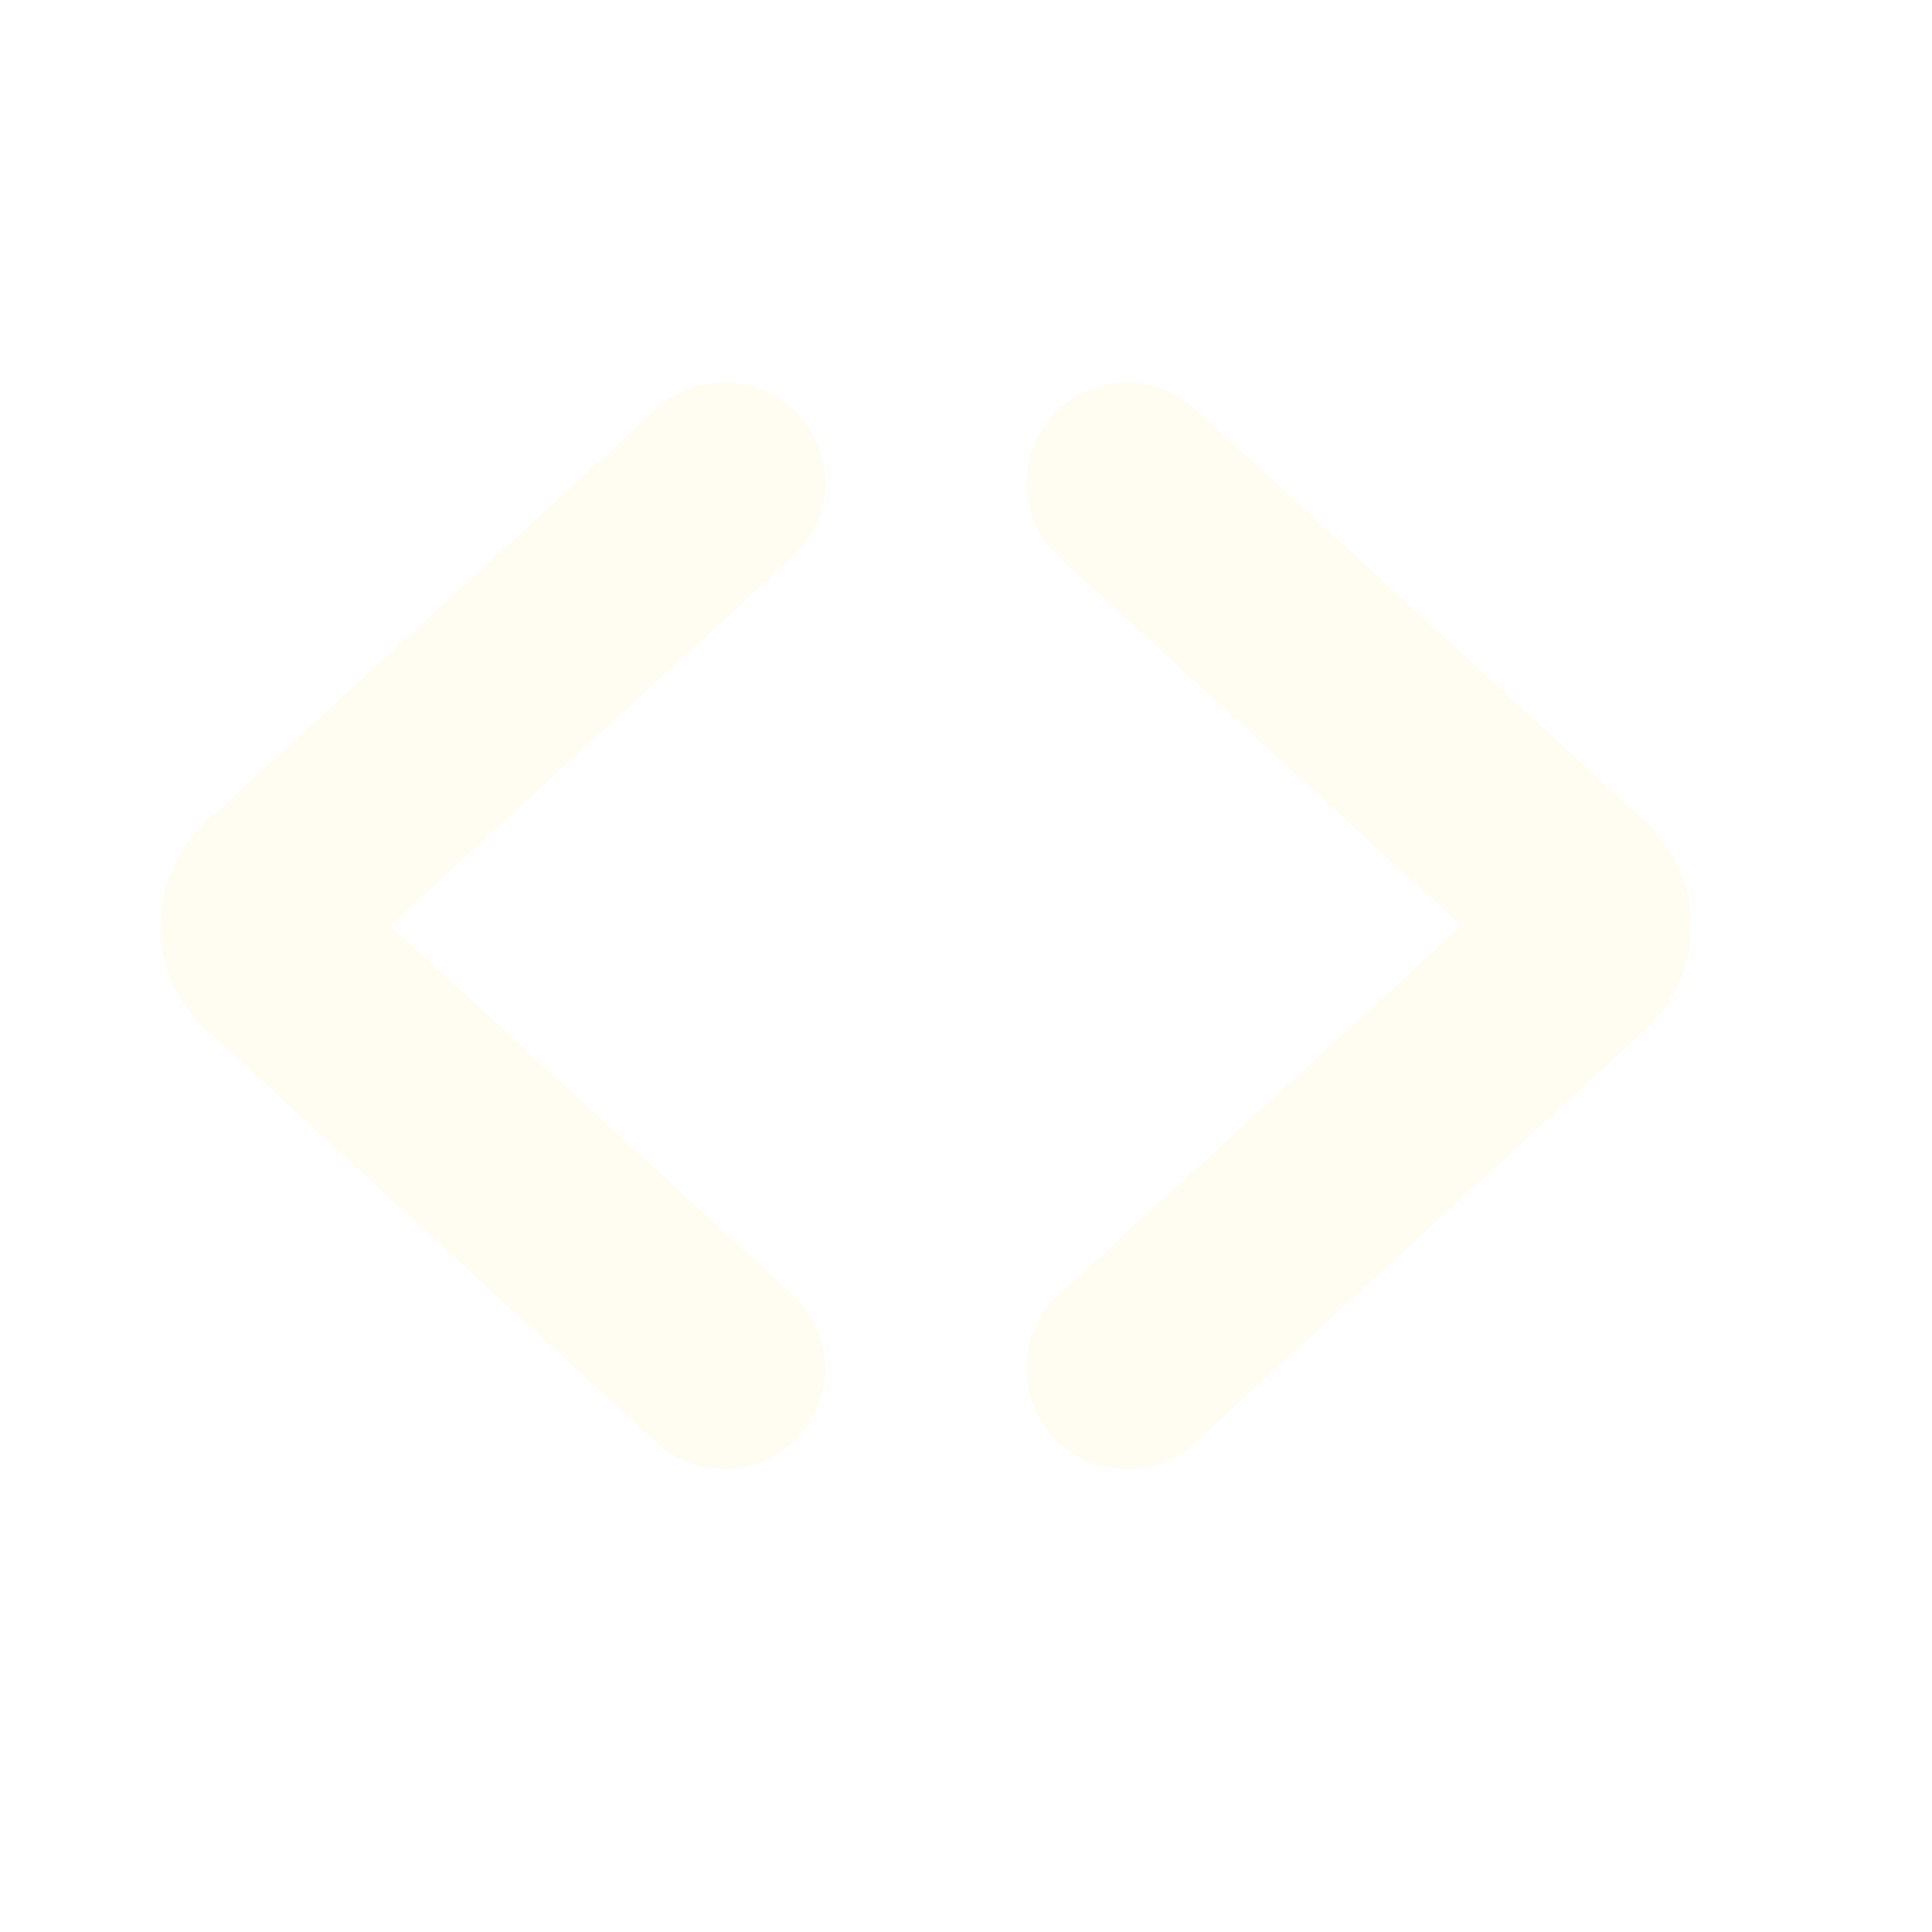
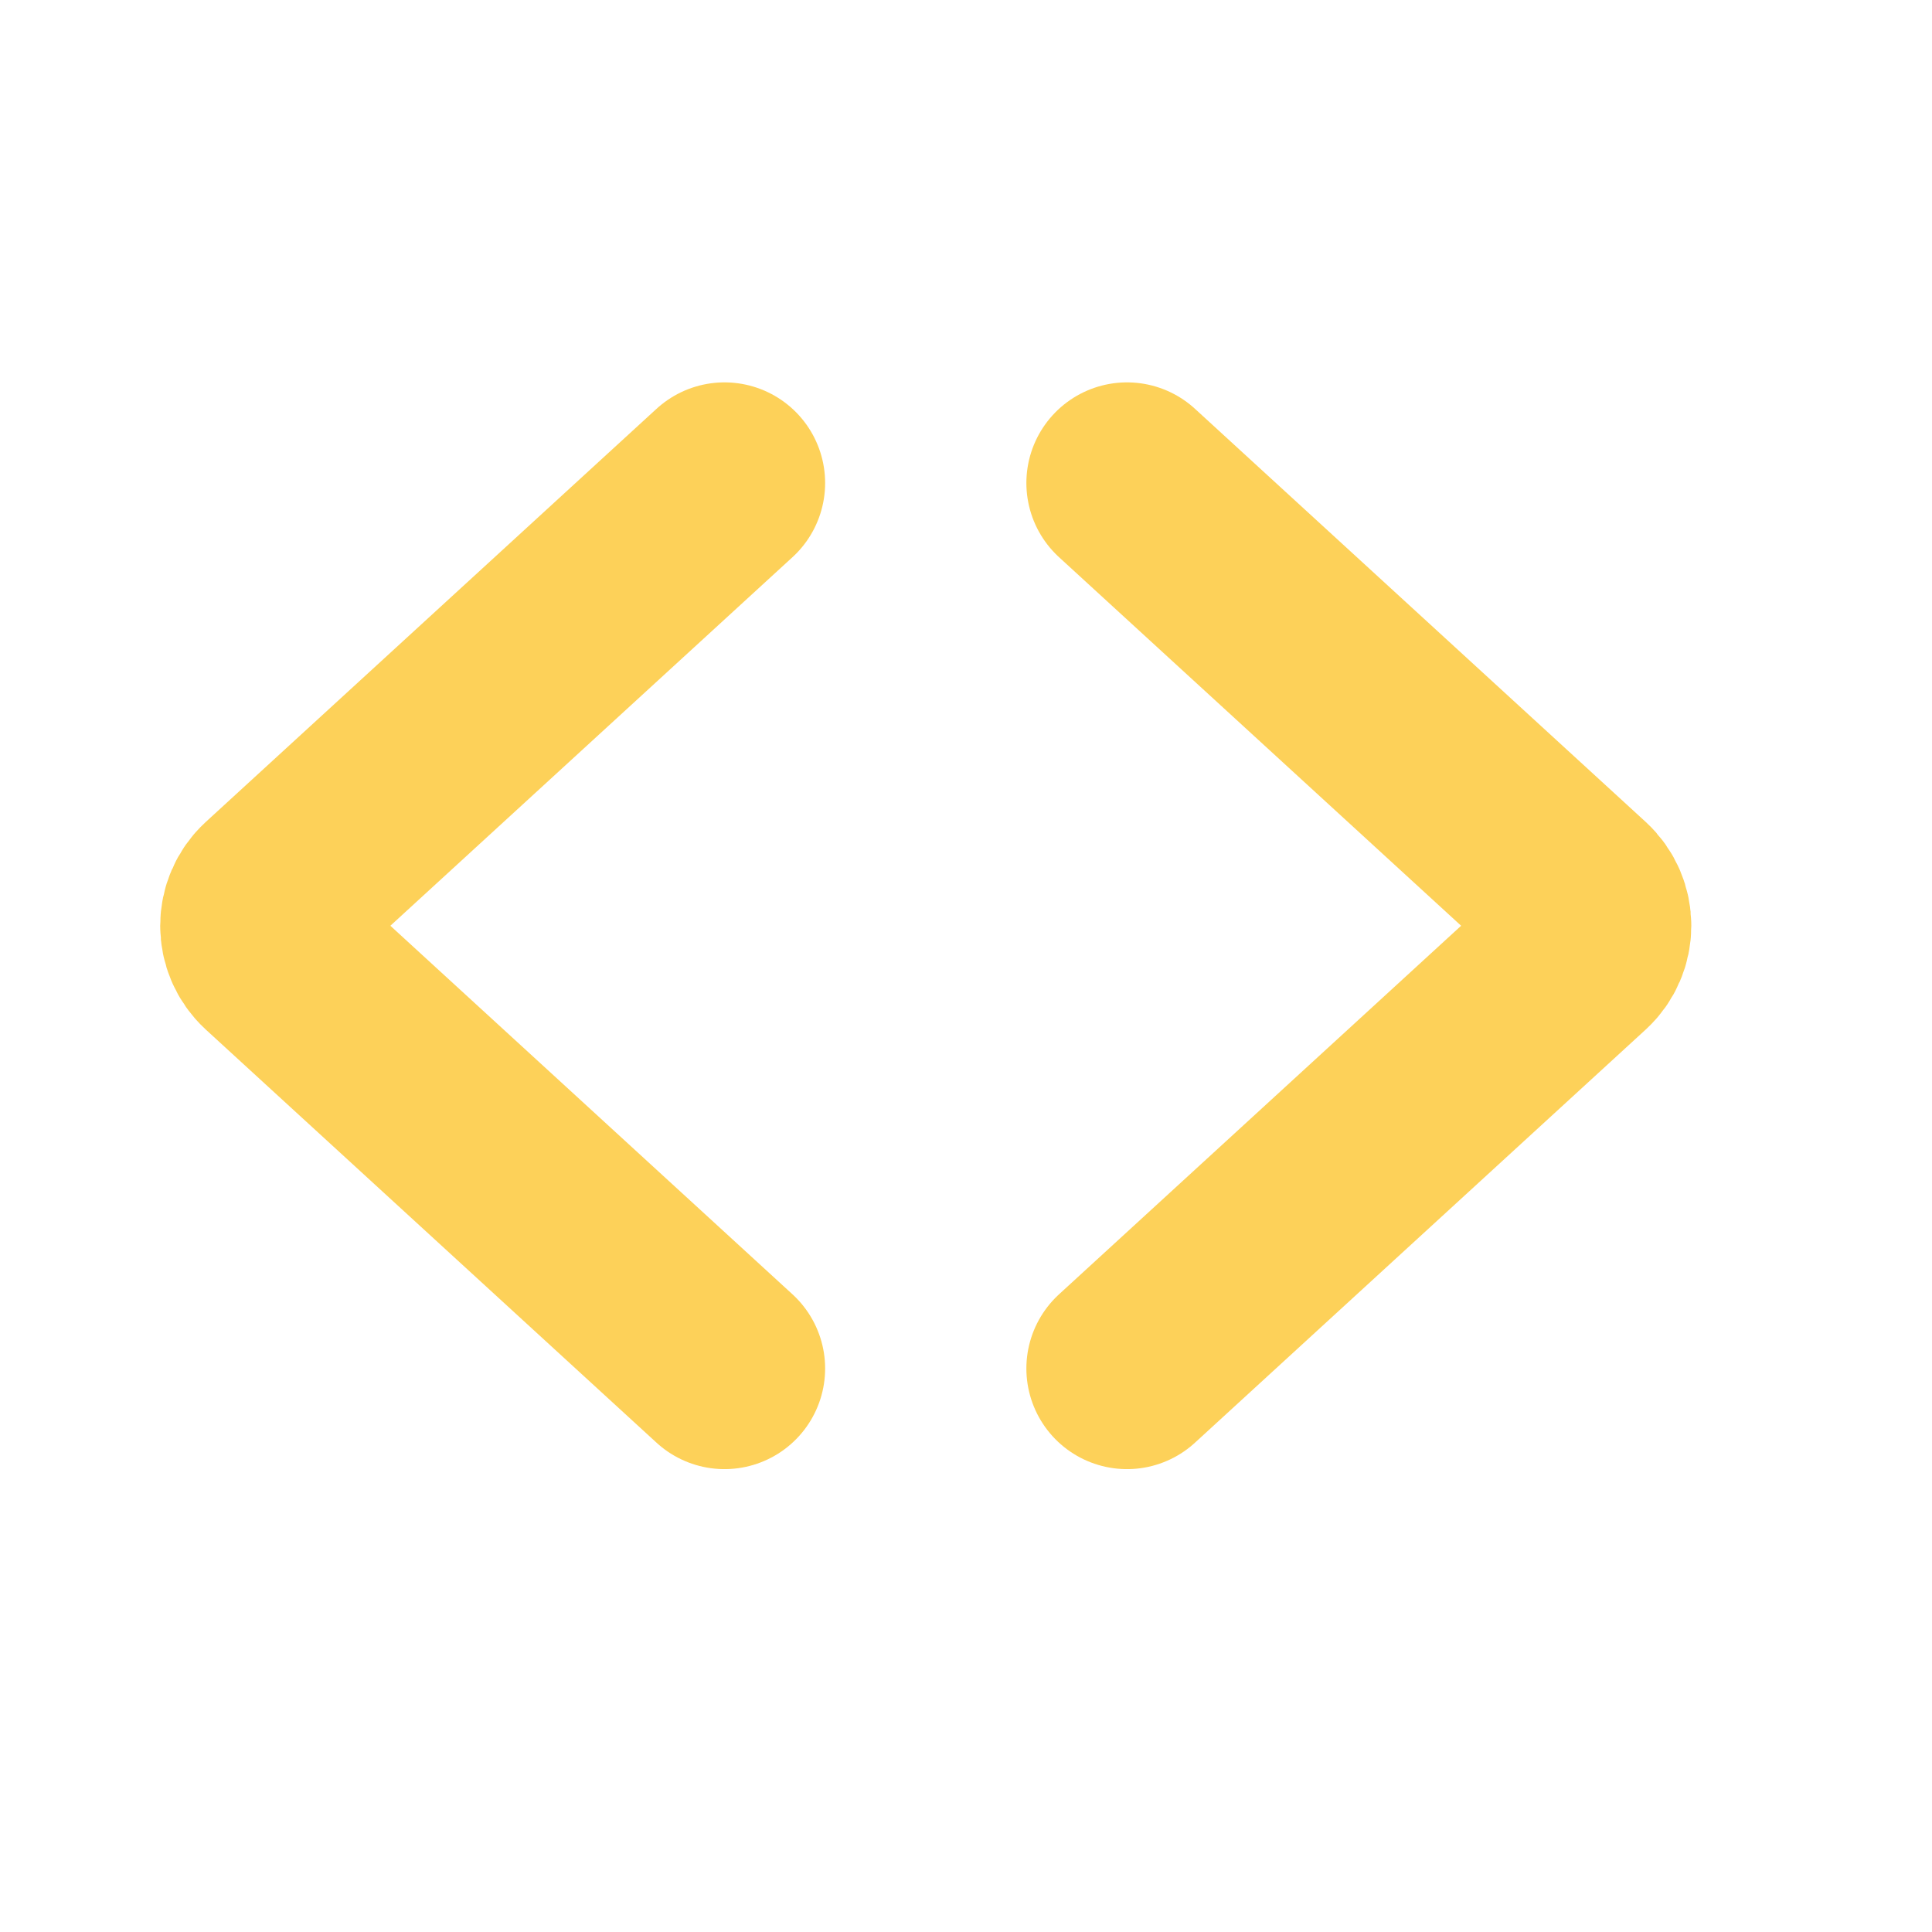
<svg xmlns="http://www.w3.org/2000/svg" width="800px" height="800px" viewBox="0 0 24 24" fill="none">
-   <path d="M9 6L3.402 11.131C3.186 11.33 3.186 11.67 3.402 11.869L9 17" stroke="#fffcf2" stroke-width="2.5" stroke-linecap="round" stroke-linejoin="round" />
-   <path d="M14 17L19.598 11.869C19.814 11.67 19.814 11.33 19.598 11.131L14 6" stroke="#fffcf2" stroke-width="2.5" stroke-linecap="round" stroke-linejoin="round" />
+   <path d="M9 6L3.402 11.131C3.186 11.33 3.186 11.67 3.402 11.869L9 17" stroke="#FDD159" stroke-width="2.5" stroke-linecap="round" stroke-linejoin="round" />
+   <path d="M14 17L19.598 11.869C19.814 11.67 19.814 11.33 19.598 11.131L14 6" stroke="#FDD159" stroke-width="2.5" stroke-linecap="round" stroke-linejoin="round" />
</svg>
